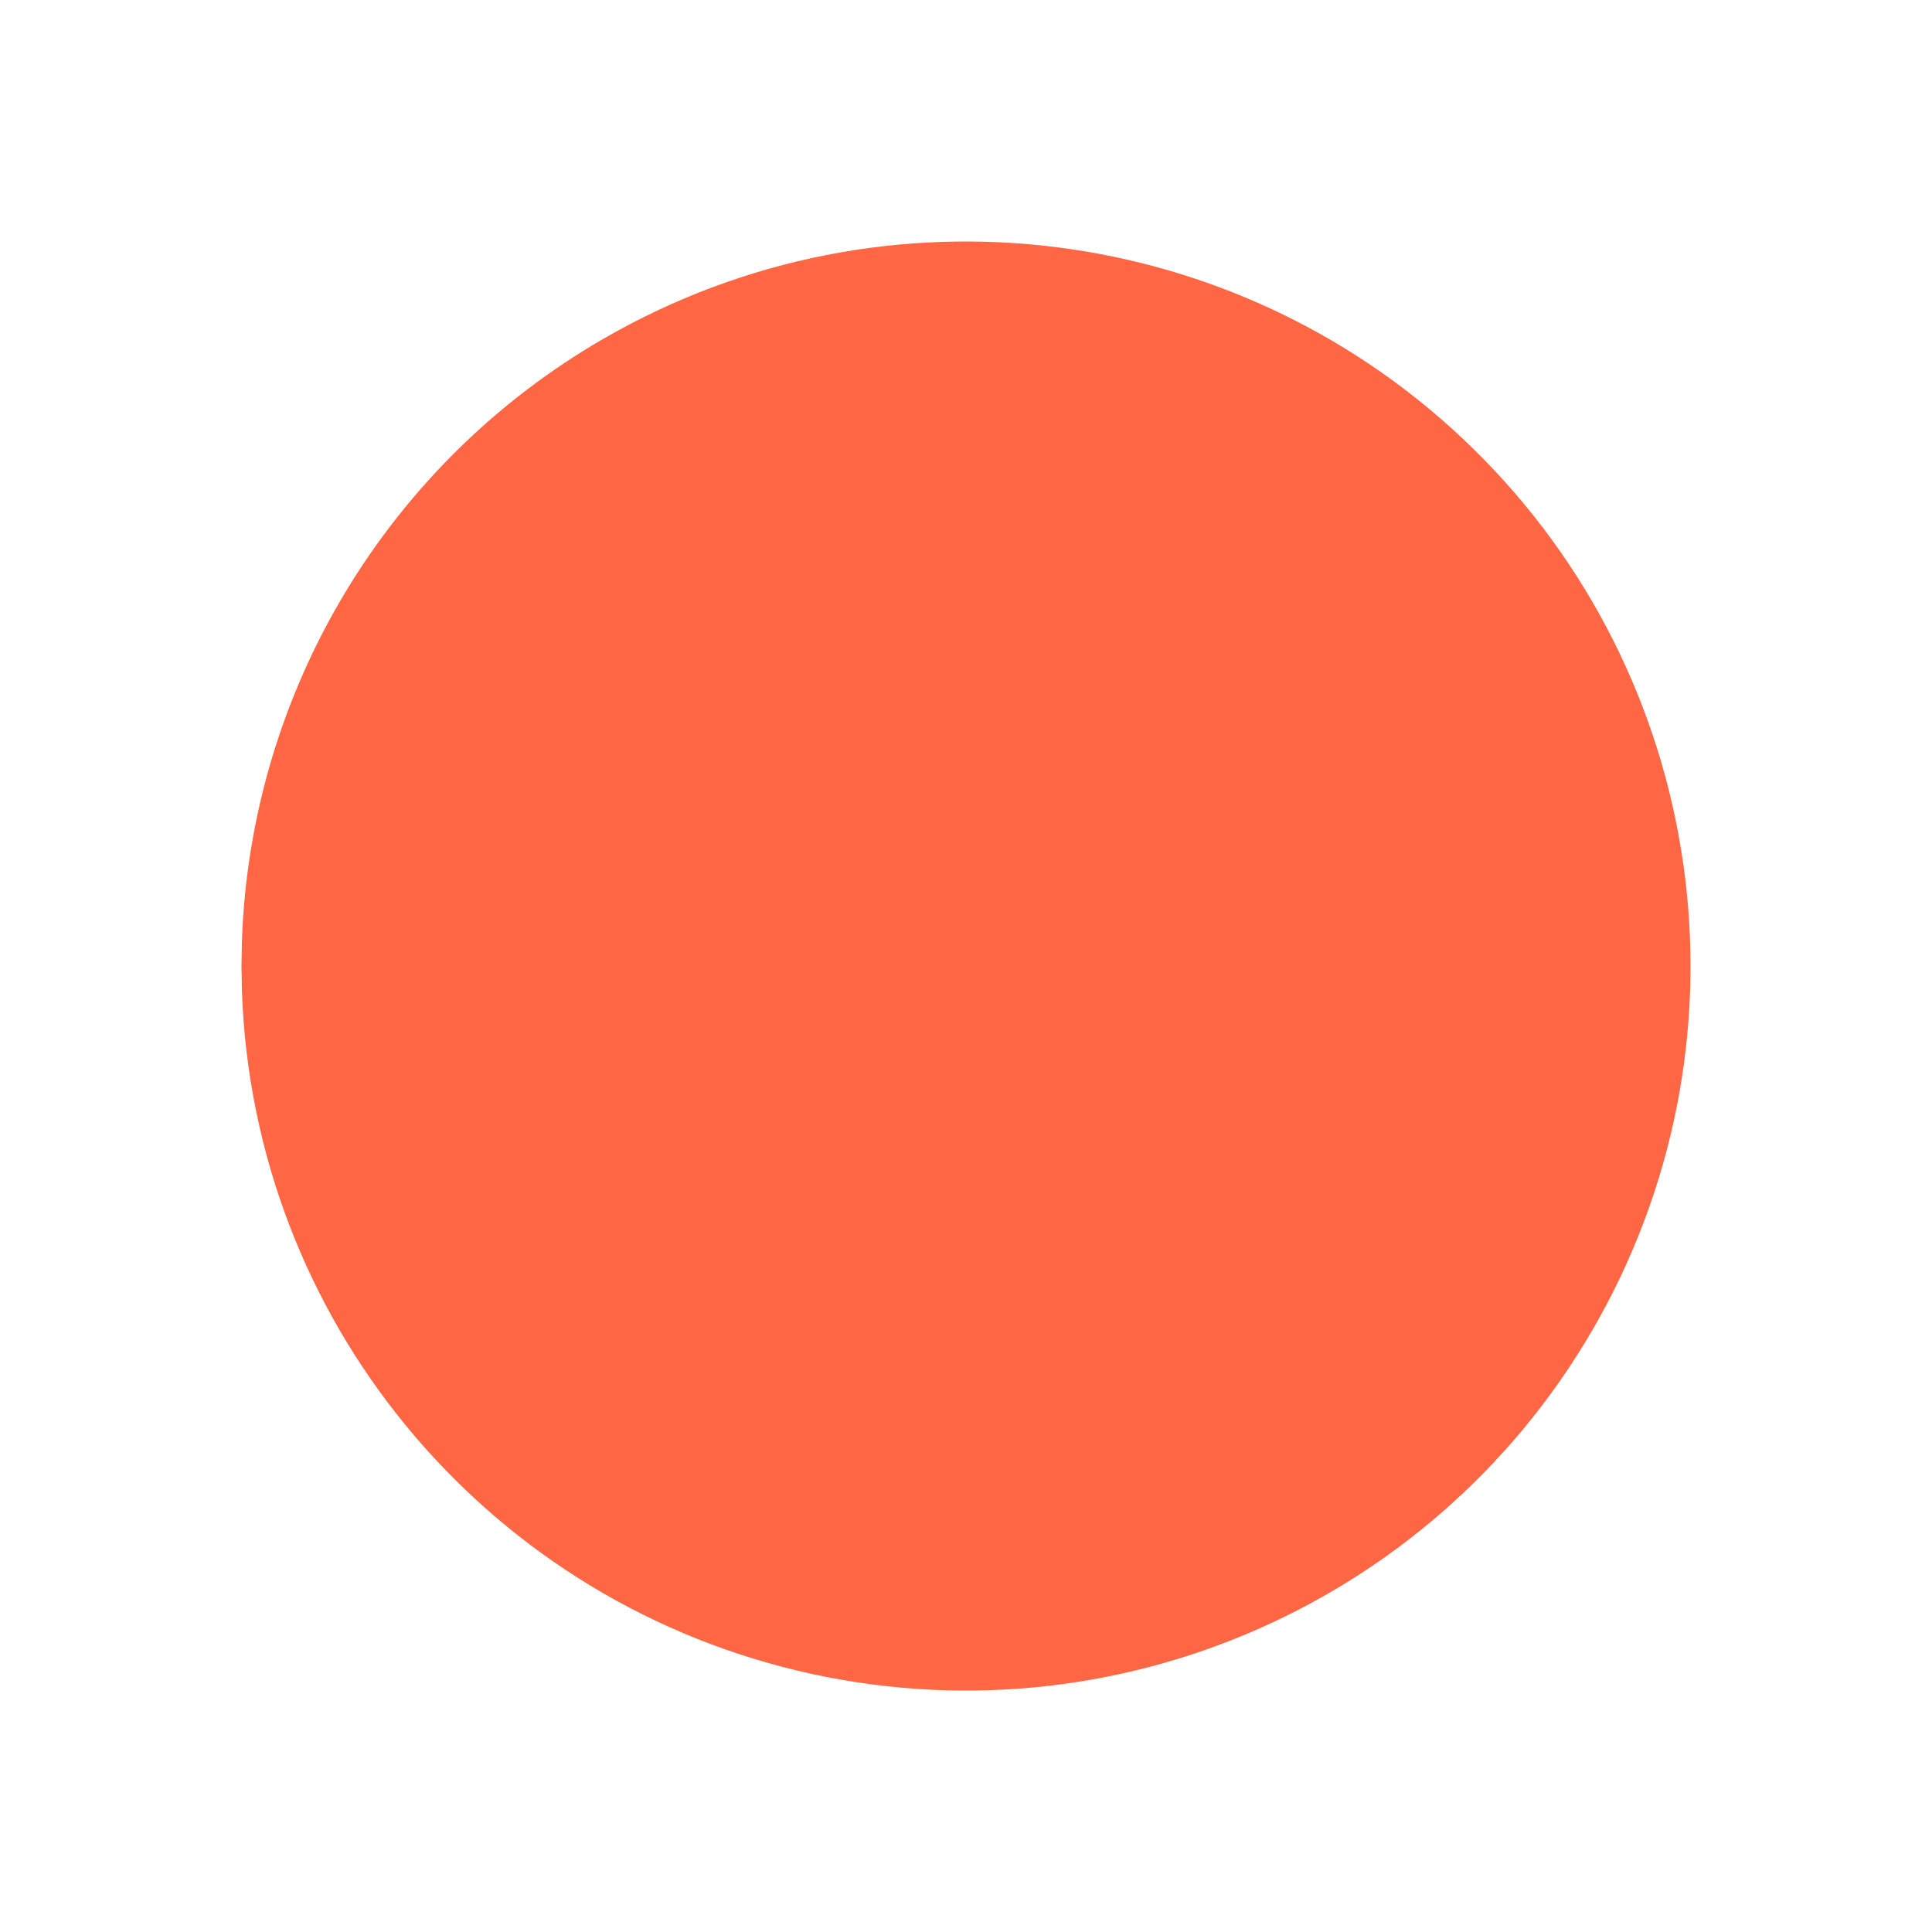
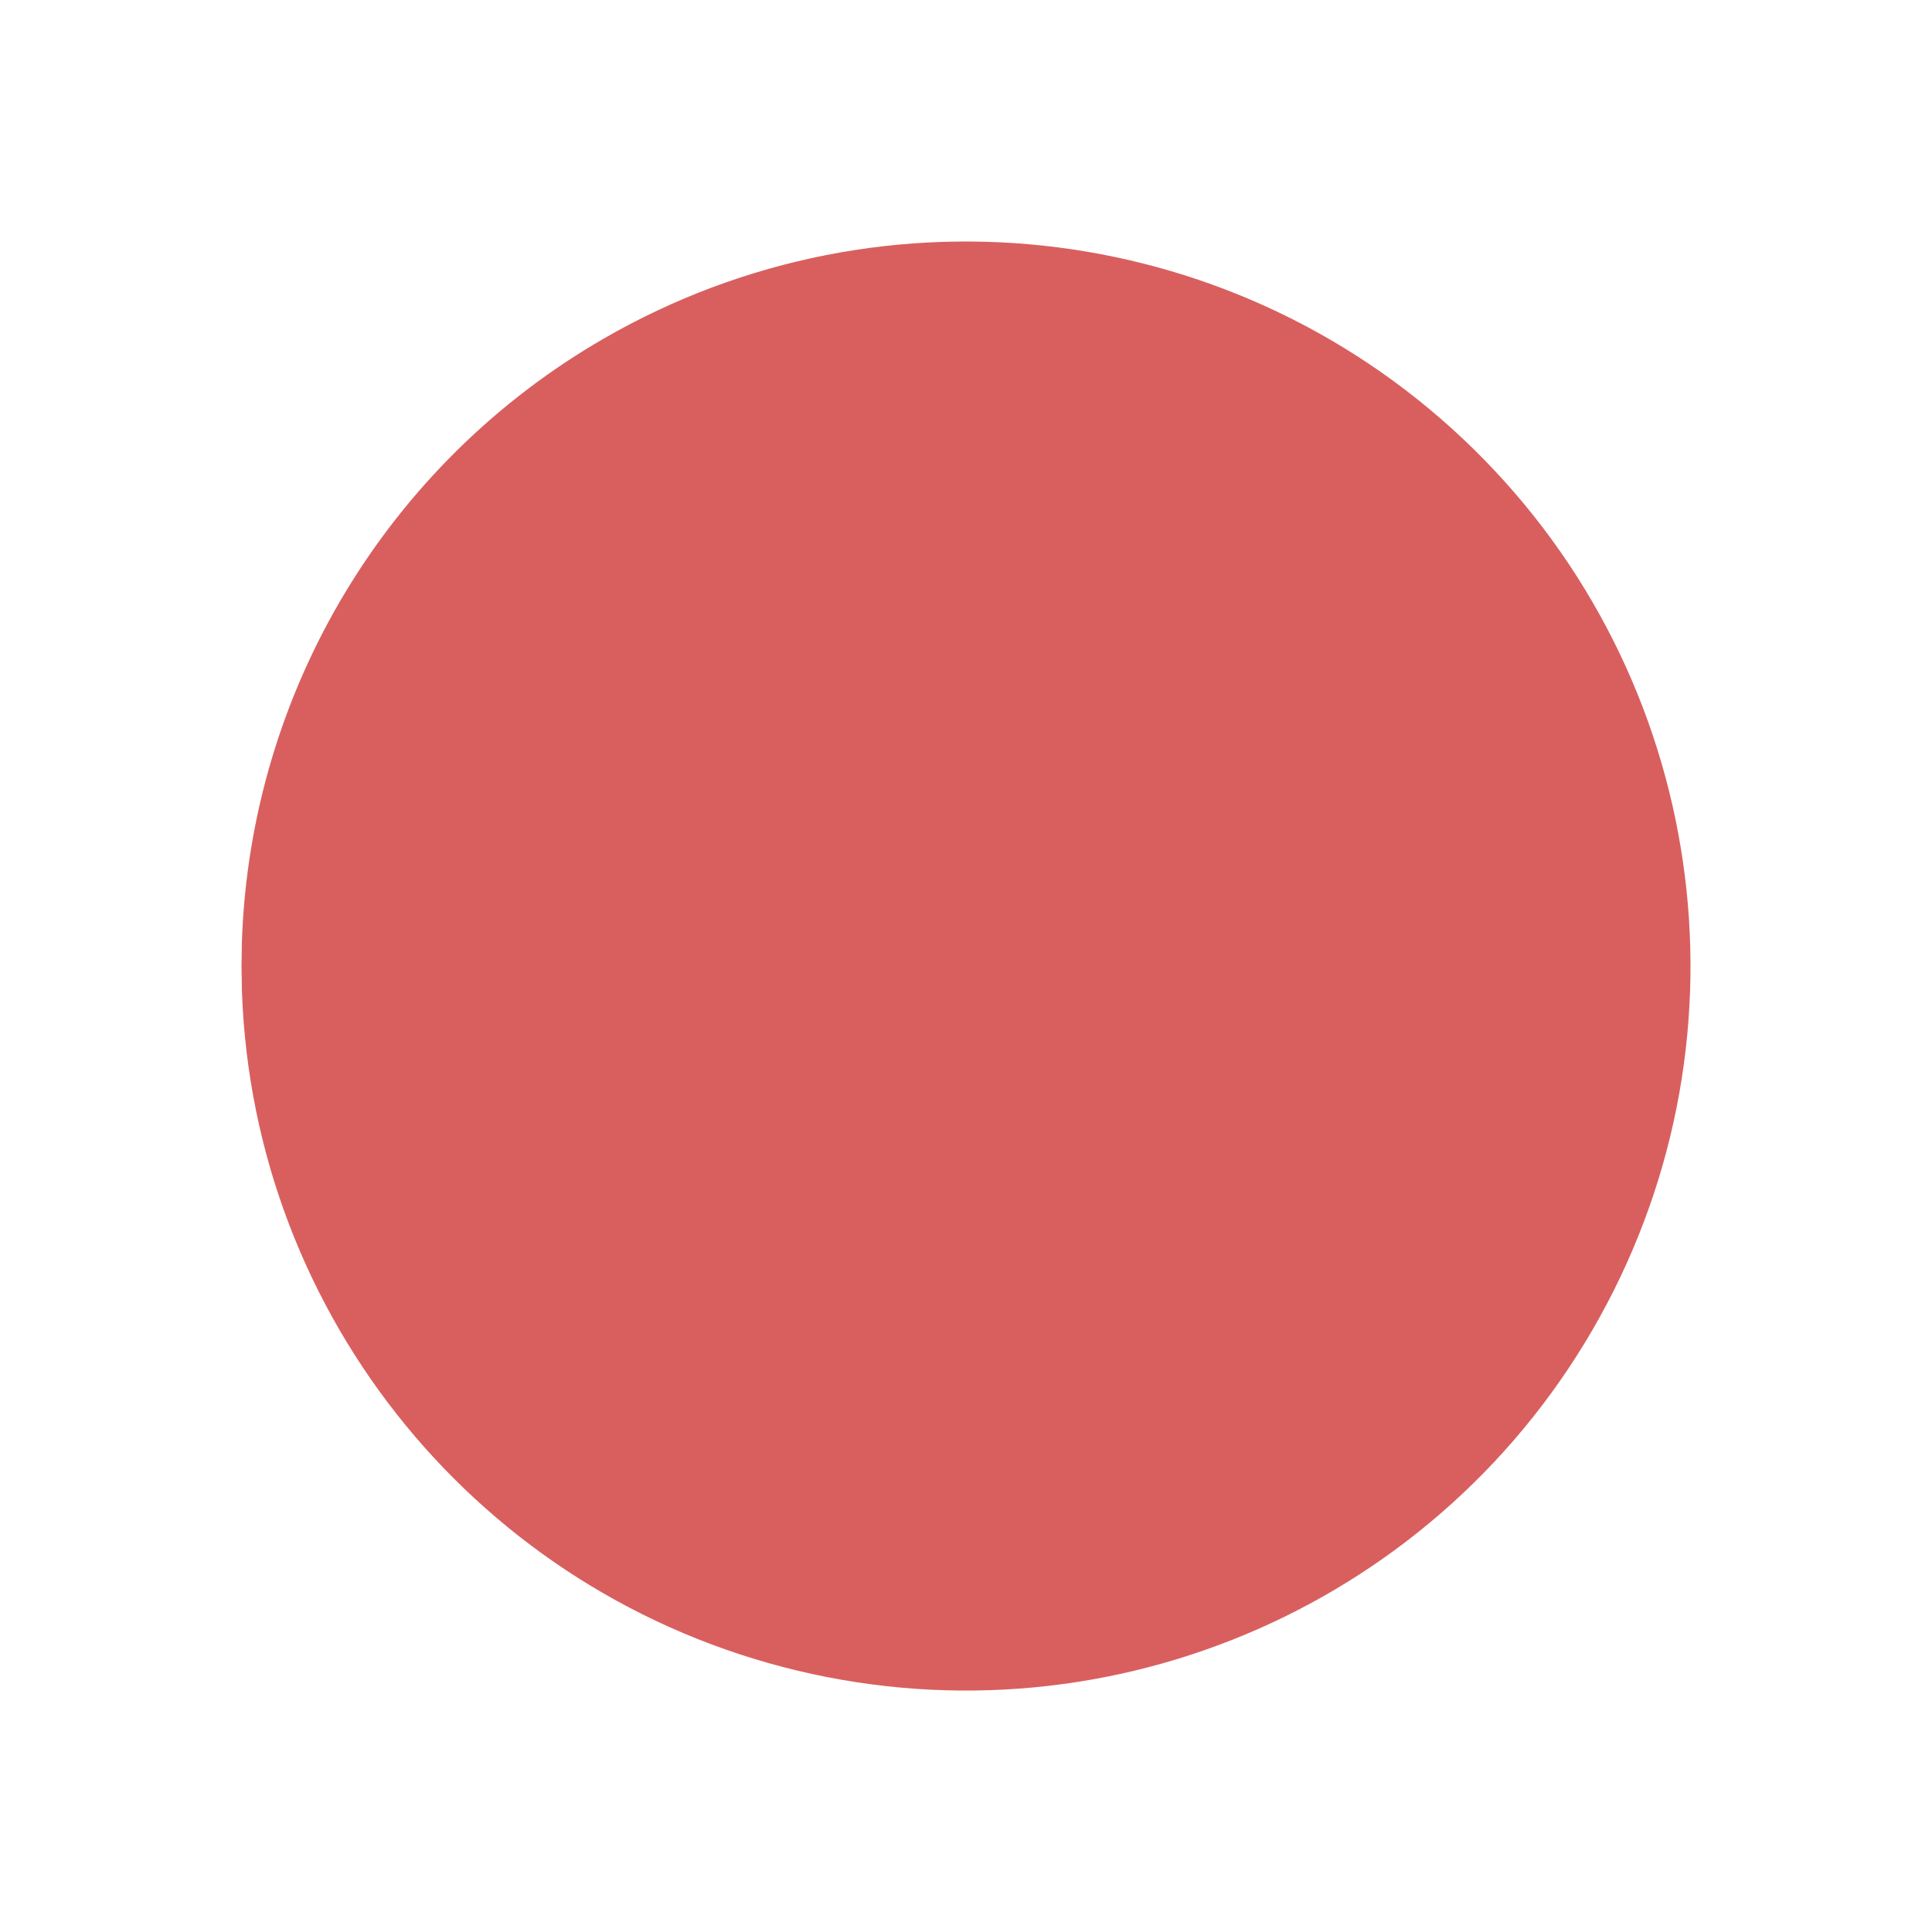
- <svg xmlns="http://www.w3.org/2000/svg" width="24" height="24" viewBox="0 0 24 24" stroke-width="2" stroke="#ff6644" fill="none" stroke-linecap="round" stroke-linejoin="round">
-   <path stroke="none" d="M0 0h24v24H0z" fill="ff8844" />
-   <path d="M8 5.072a8 8 0 1 1 -3.995 7.213l-.005 -.285l.005 -.285a8 8 0 0 1 3.995 -6.643z" fill="#ff6644" />
+ <svg xmlns="http://www.w3.org/2000/svg" width="24" height="24" viewBox="0 0 24 24" stroke-width="2" stroke="#D95F5F" fill="none" stroke-linecap="round" stroke-linejoin="round">
+   <path stroke="none" d="M0 0h24v24H0z" fill="none" />
+   <path d="M8 5.072a8 8 0 1 1 -3.995 7.213l-.005 -.285l.005 -.285a8 8 0 0 1 3.995 -6.643z" fill="#D95F5F" />
</svg>
